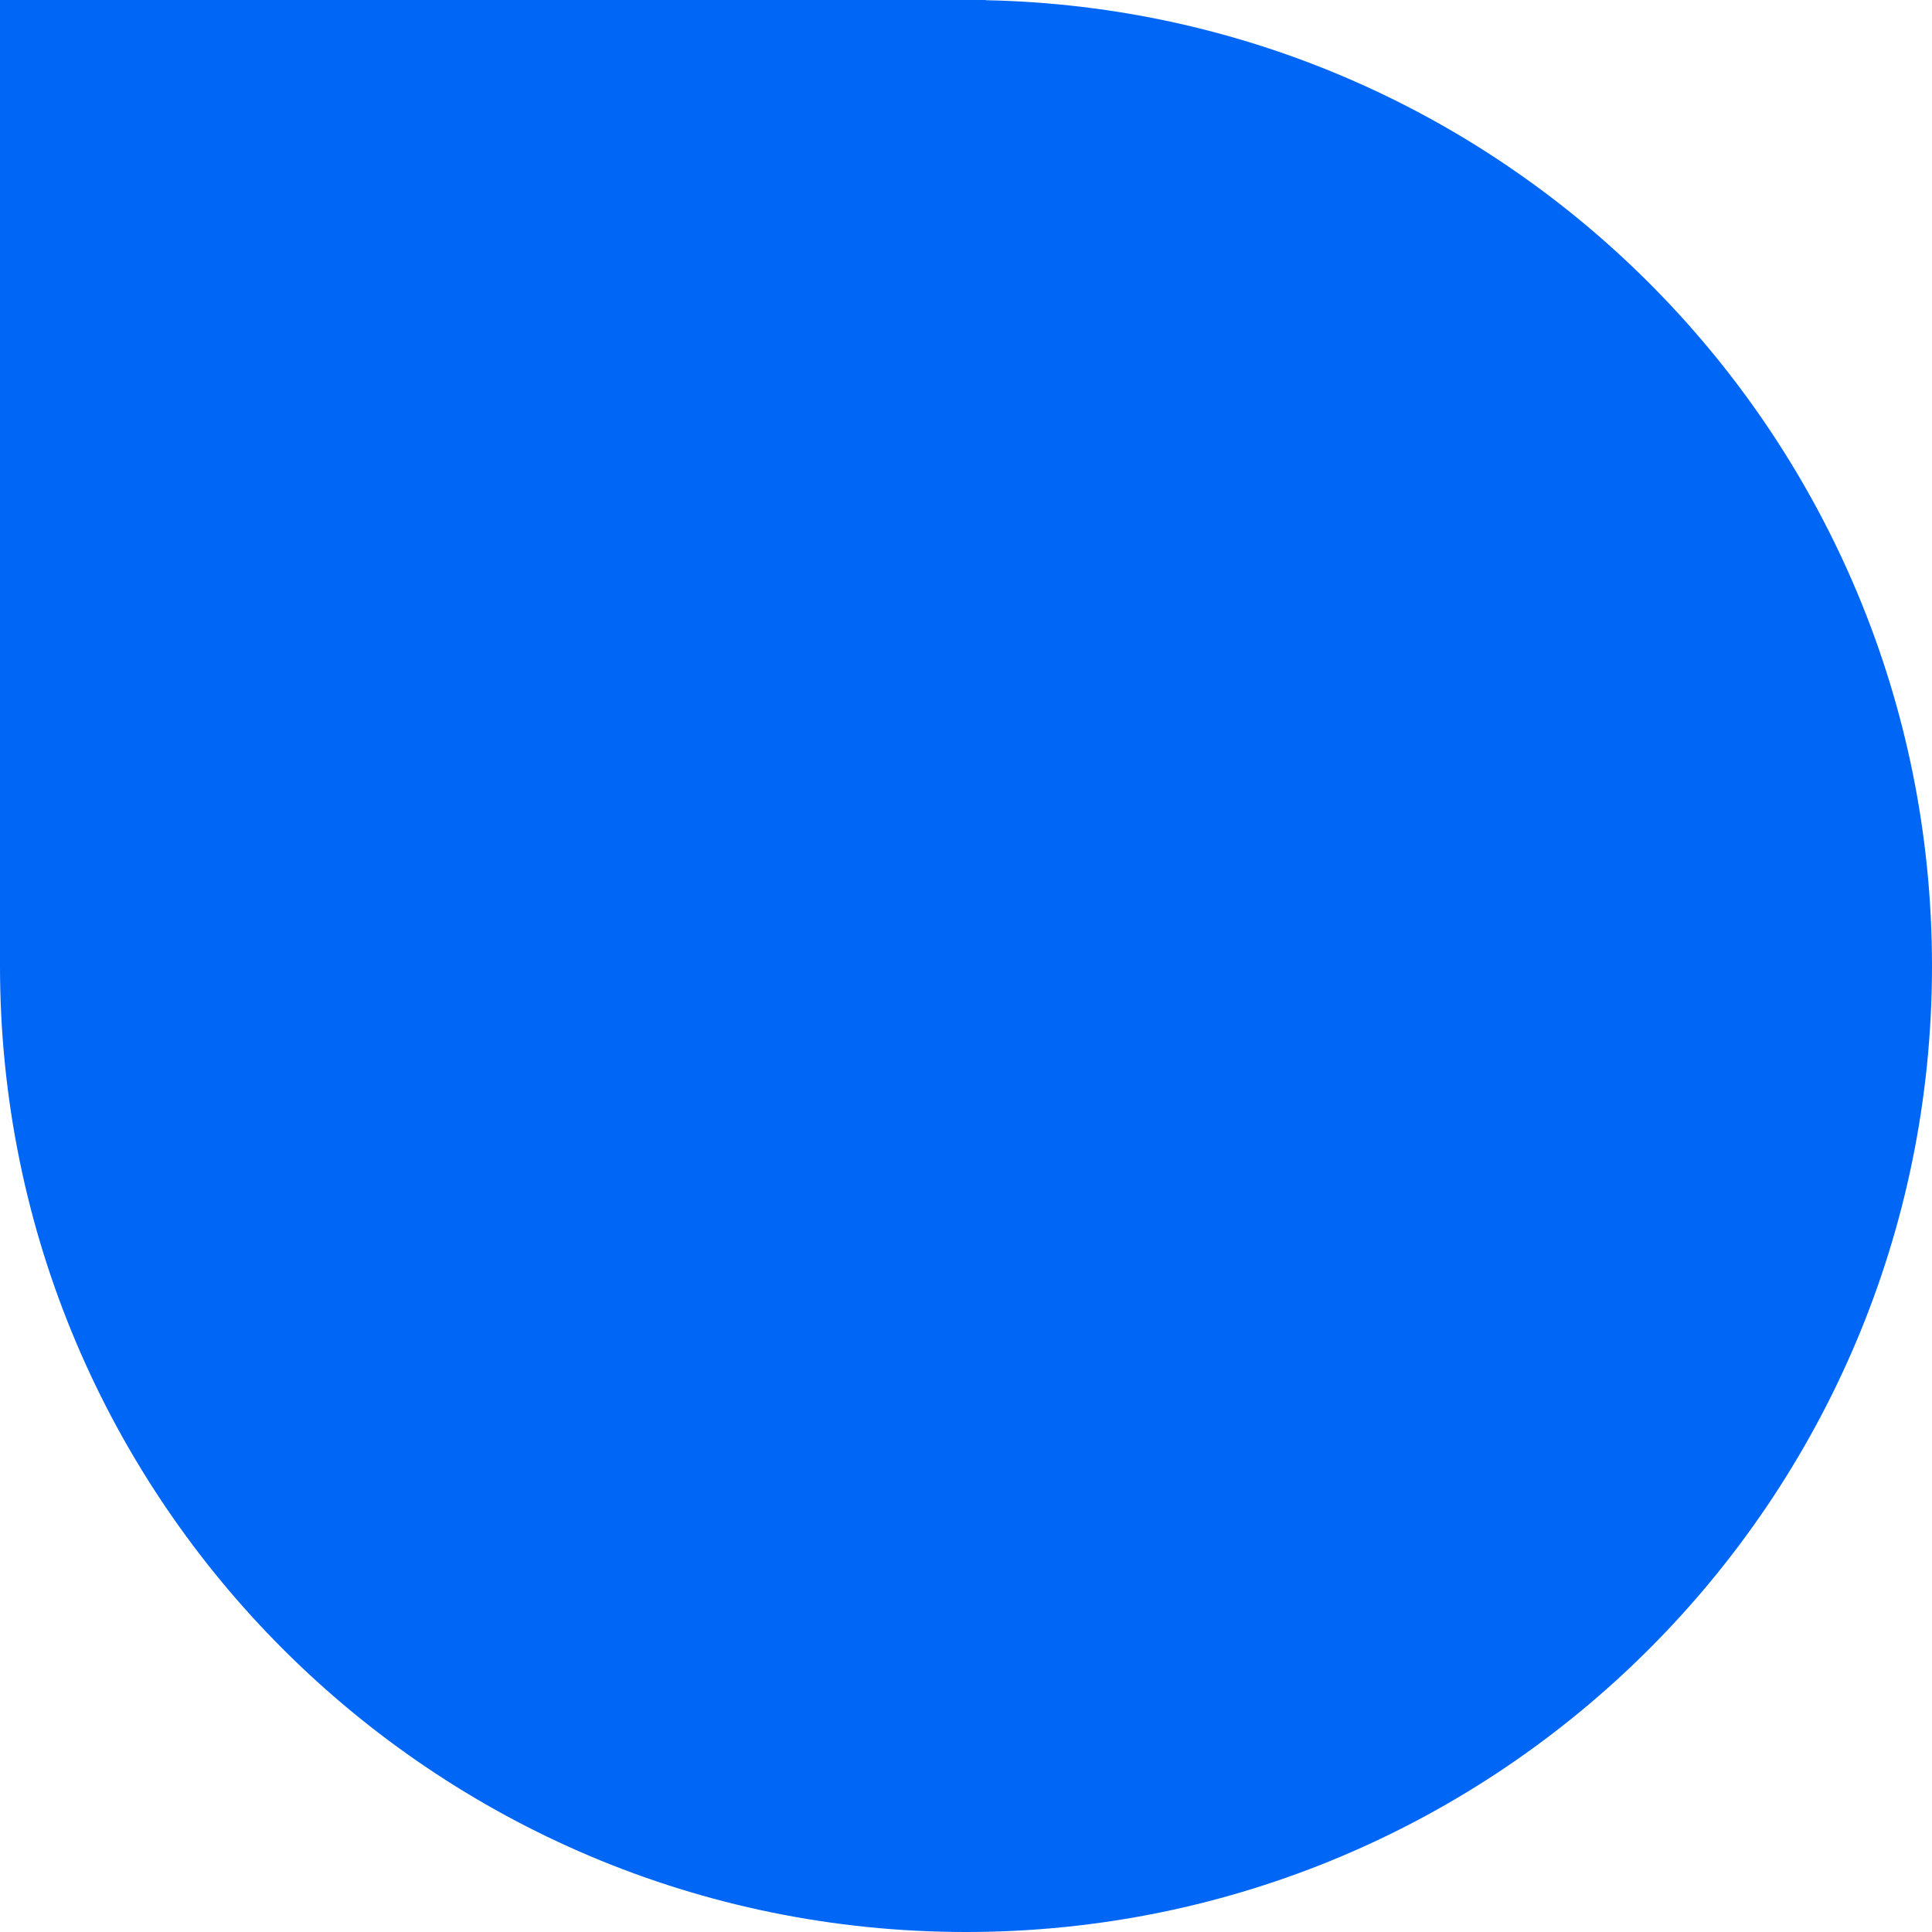
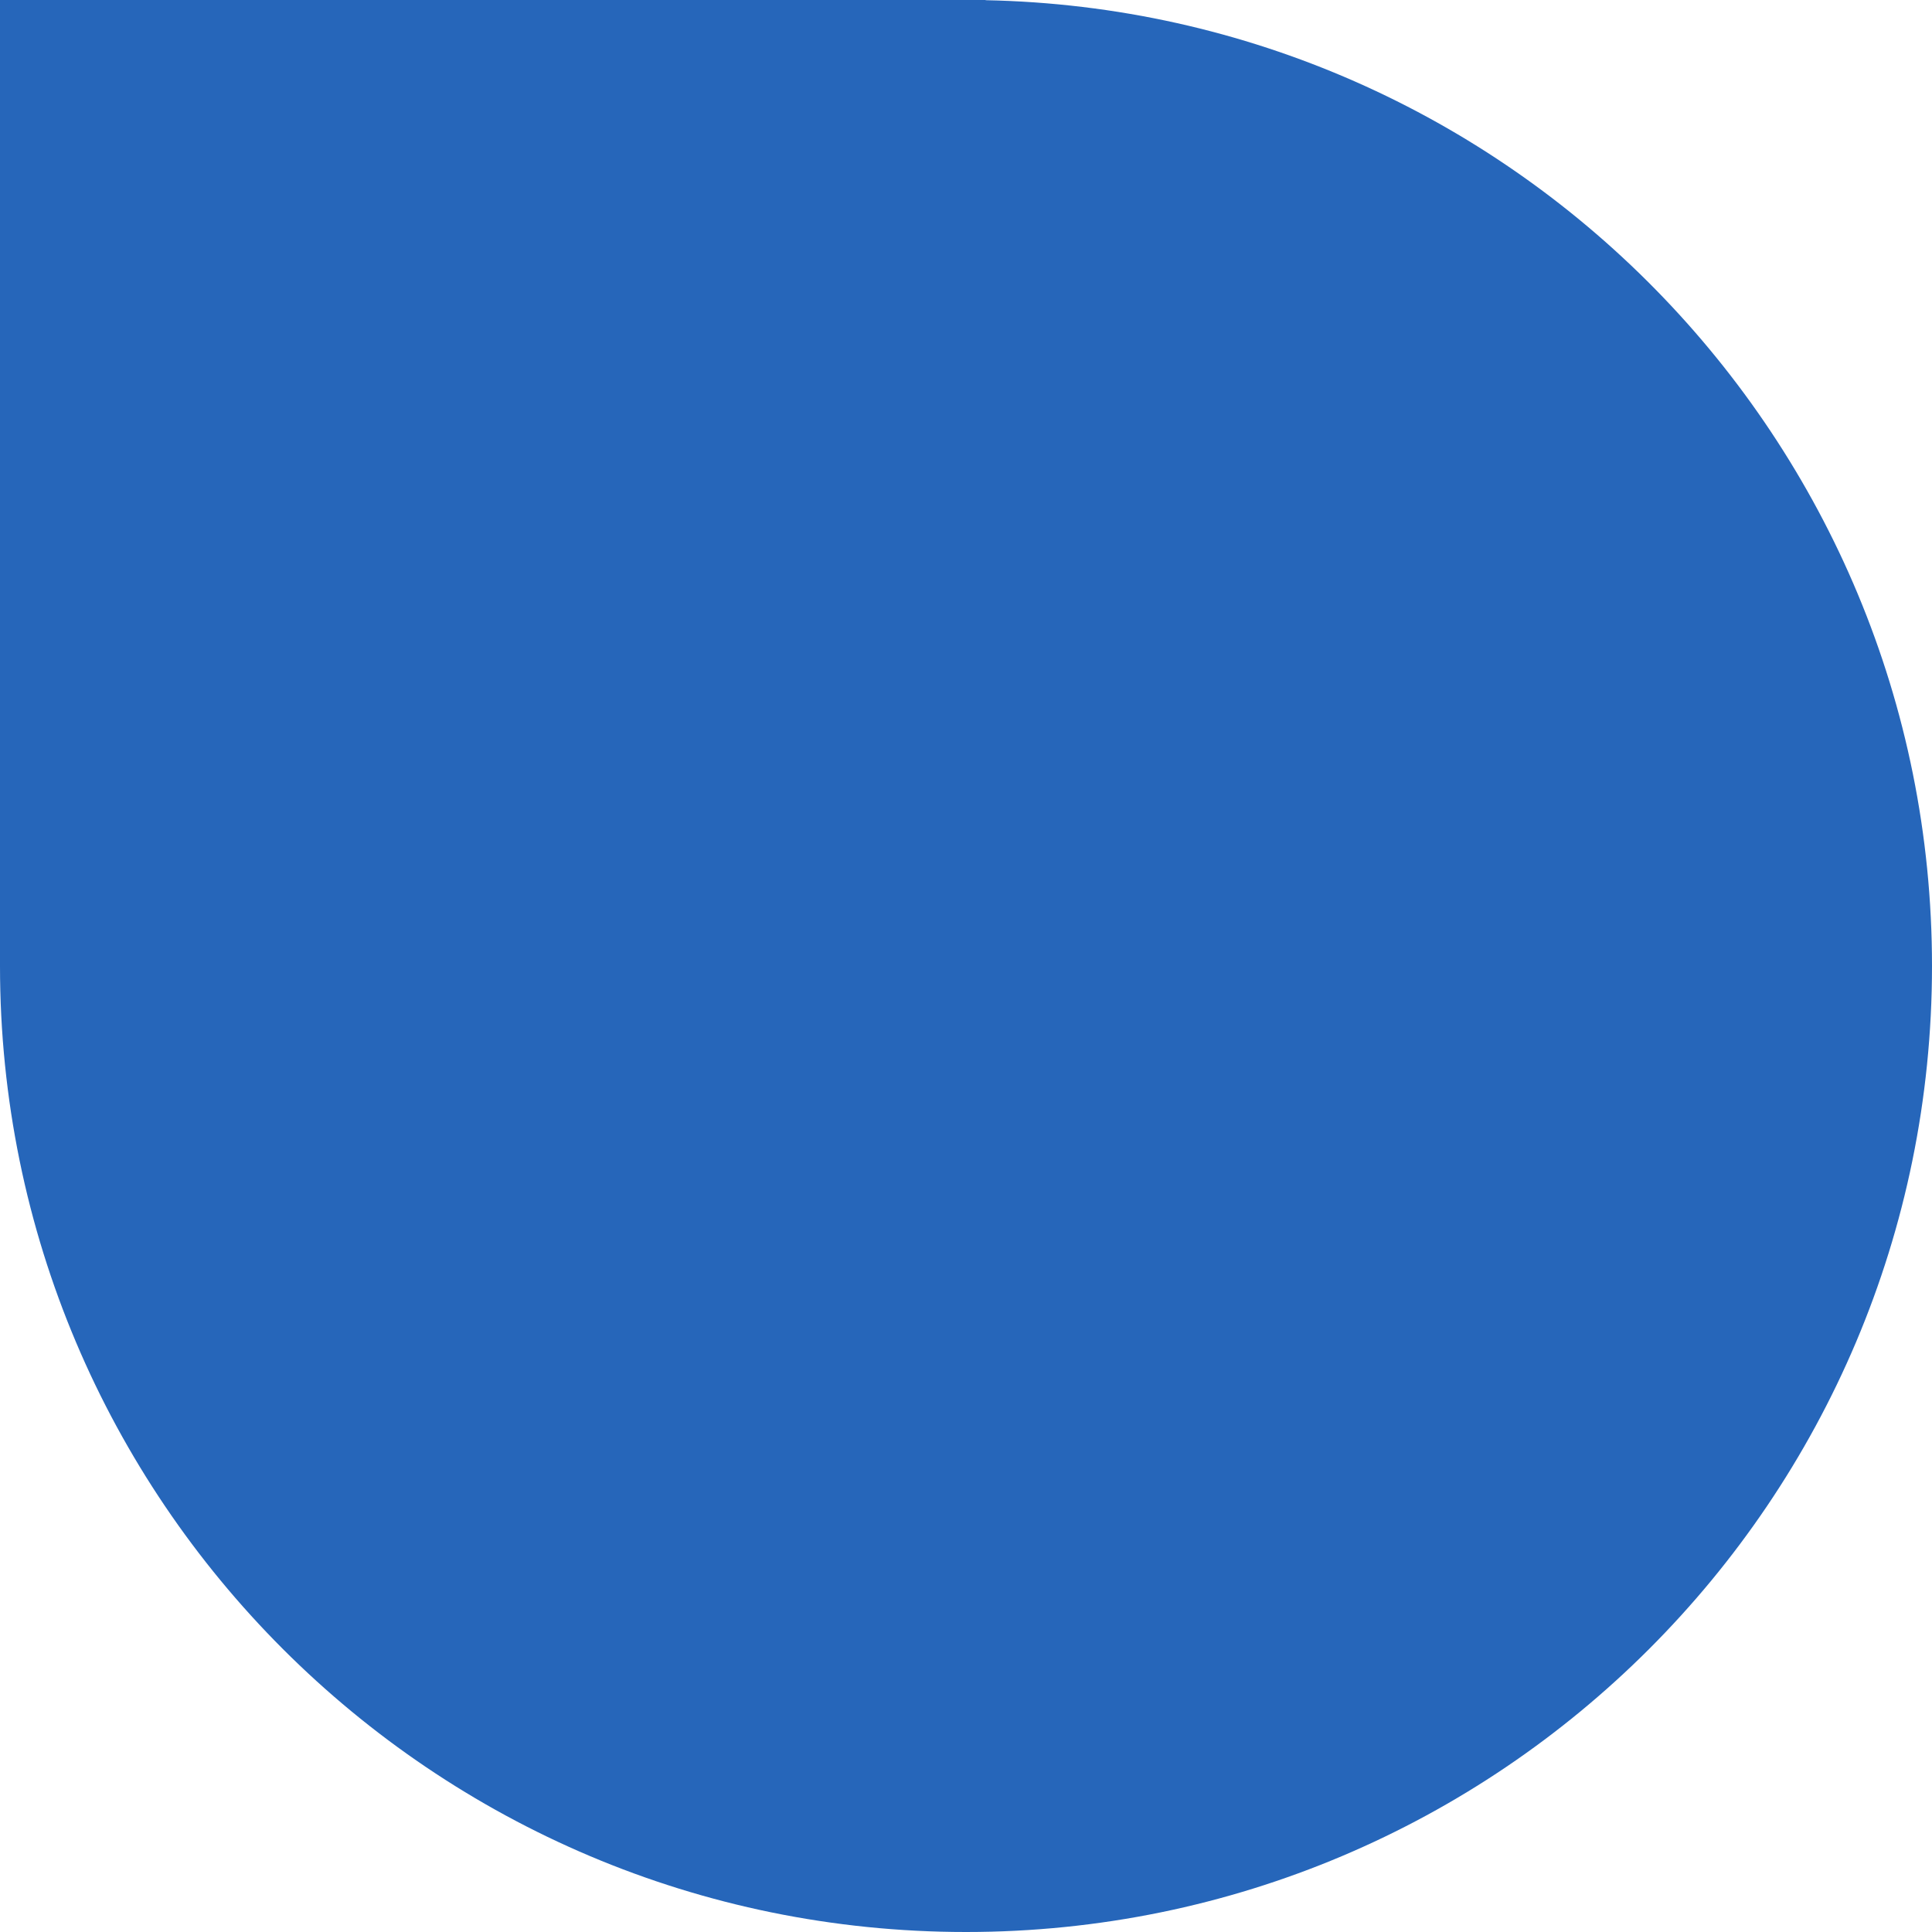
<svg xmlns="http://www.w3.org/2000/svg" width="98" height="98" viewBox="0 0 98 98" fill="none">
-   <path fill-rule="evenodd" clip-rule="evenodd" d="M0 49V0H49H50L49.99 0.01C76.595 0.537 98 22.269 98 49C98 76.062 76.062 98 49 98C21.938 98 0 76.062 0 49Z" fill="#0066F5" />
+   <path fill-rule="evenodd" clip-rule="evenodd" d="M0 49V0H49H50L49.99 0.01C76.595 0.537 98 22.269 98 49C98 76.062 76.062 98 49 98C21.938 98 0 76.062 0 49Z" fill="#2666BA" />
</svg>
